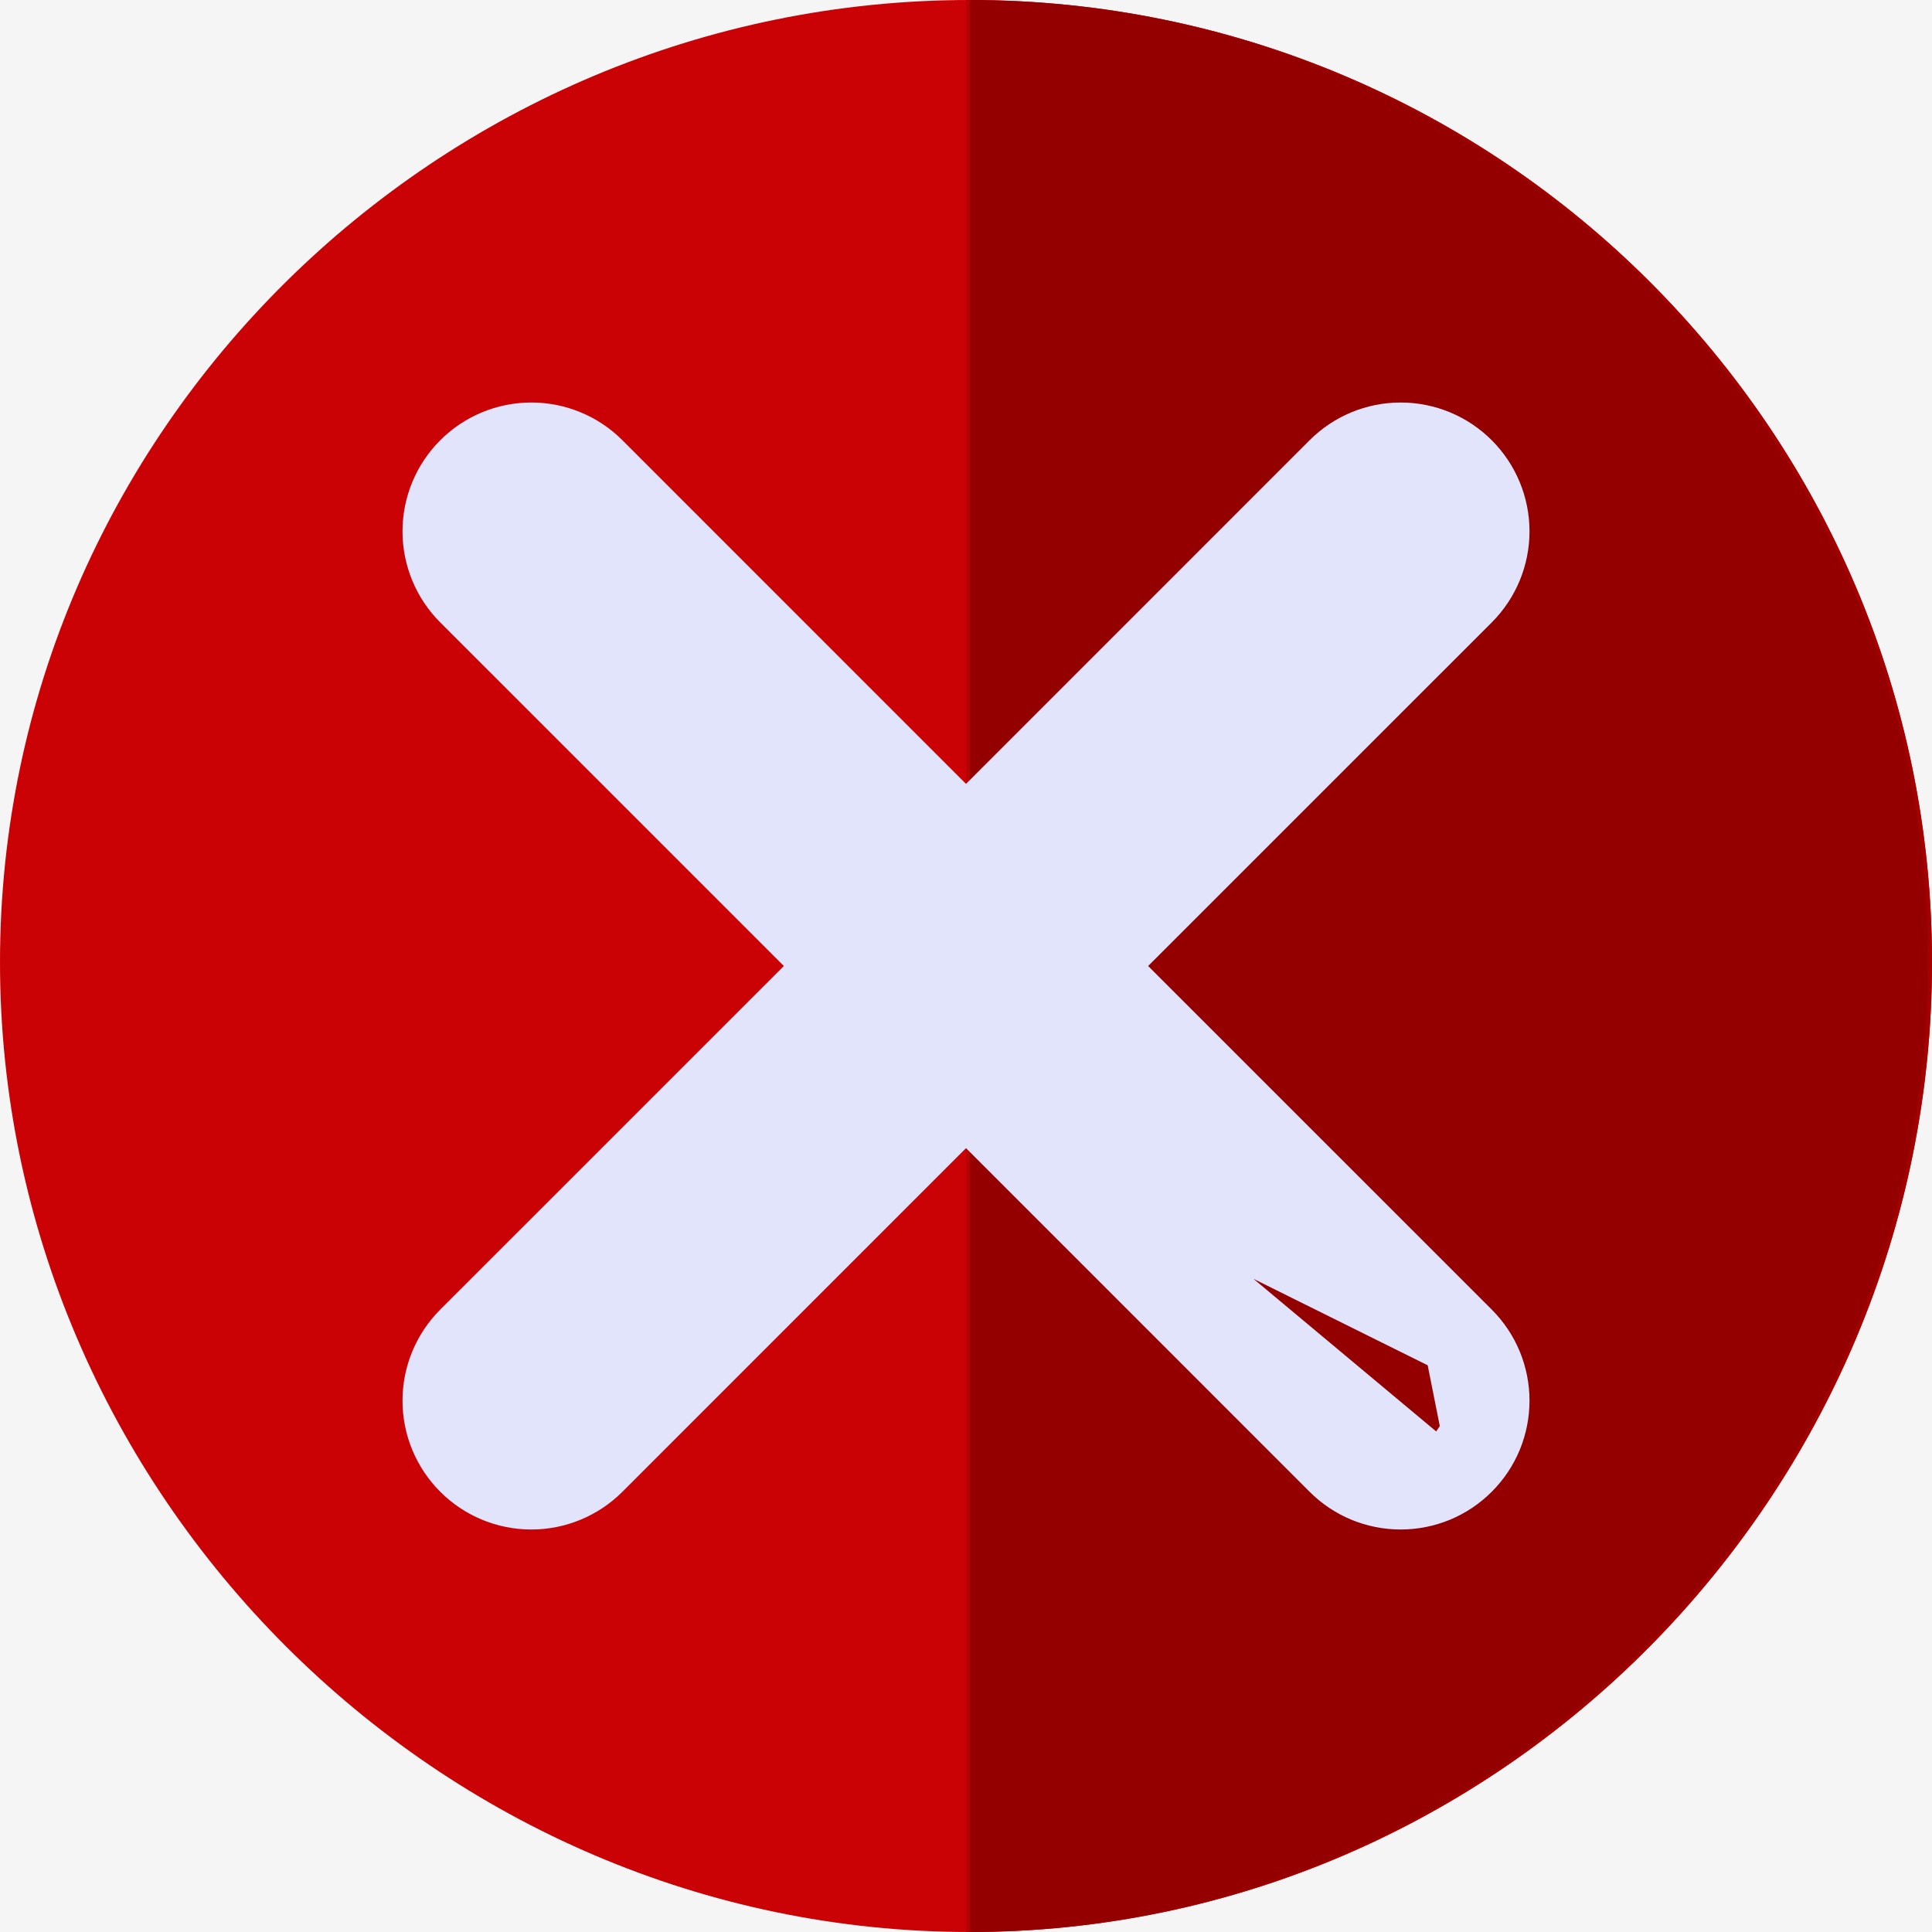
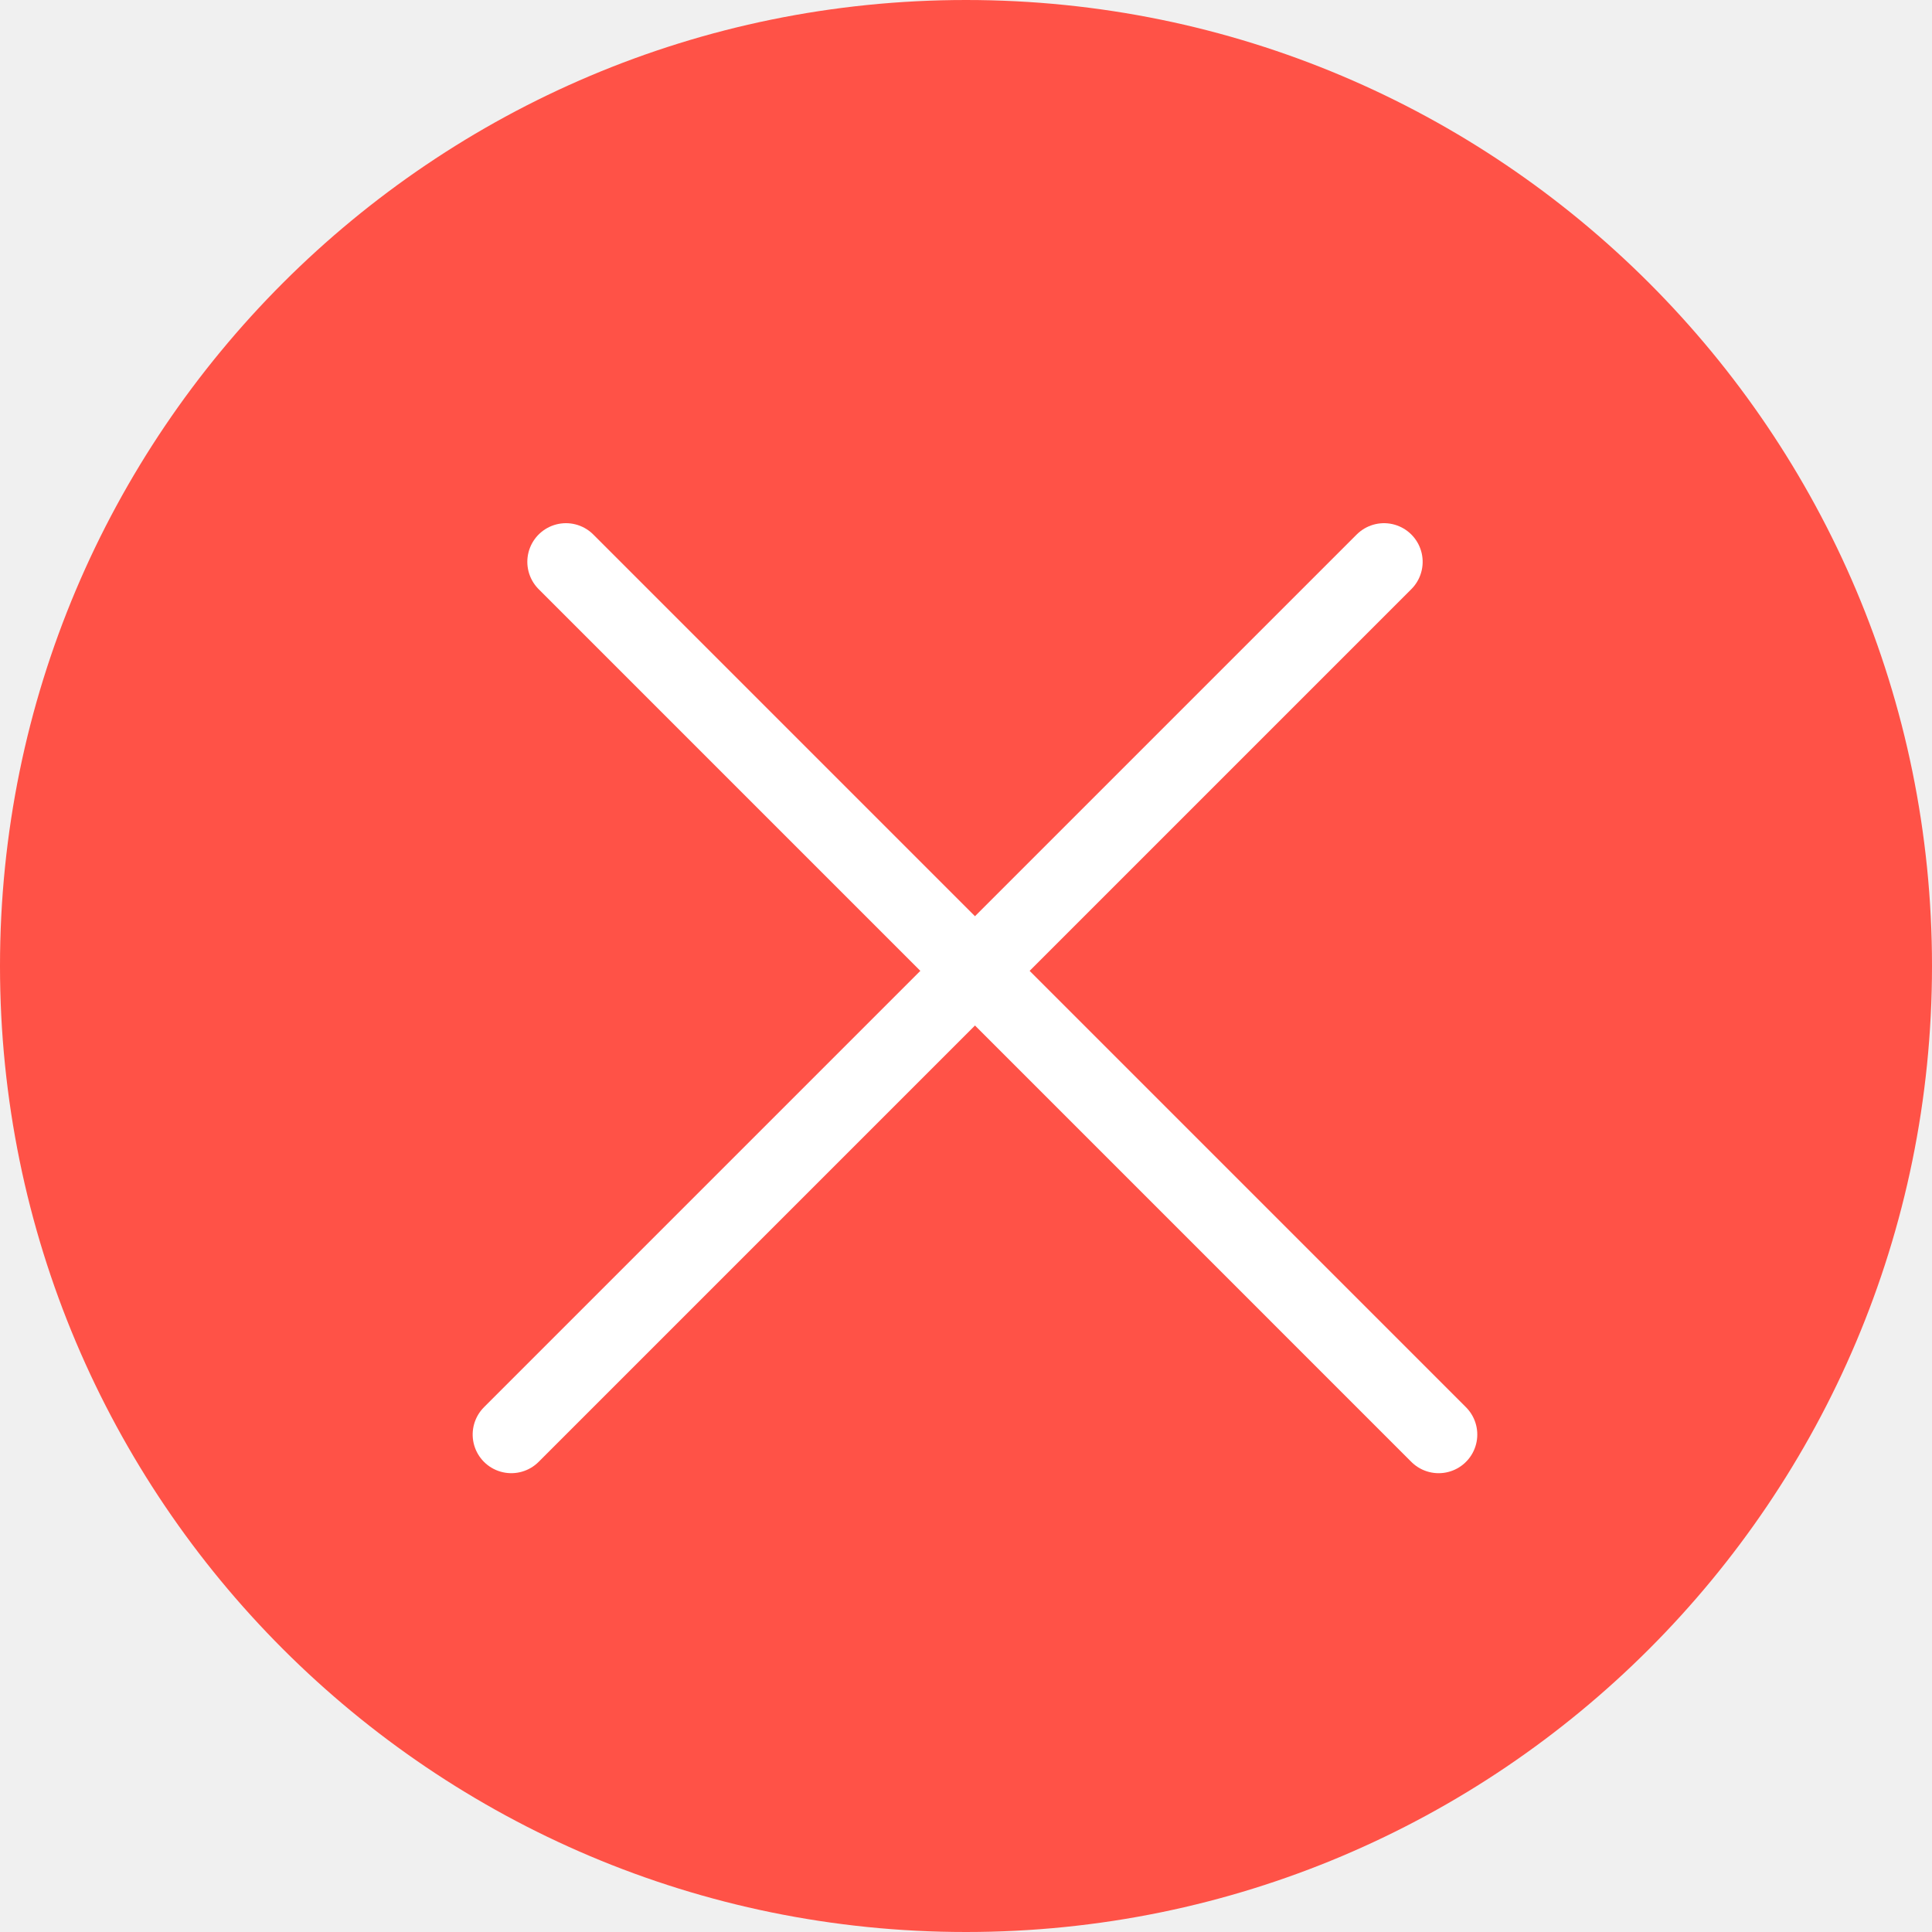
- <svg xmlns="http://www.w3.org/2000/svg" width="48" height="48" viewBox="0 0 48 48" fill="none">
-   <rect width="48" height="48" fill="#F5F5F5" />
-   <path d="M24.094 0C10.903 0 0 10.716 0 23.906C0 37.097 10.903 48 24.094 48C37.284 48 48 37.097 48 23.906C48 10.716 37.284 0 24.094 0Z" fill="#CA0206" />
-   <path d="M48 23.906C48 37.097 37.285 48 24.094 48V0C37.285 0 48 10.716 48 23.906Z" fill="#A40000" />
-   <g style="mix-blend-mode:color-burn">
-     <path d="M47.906 23.906C47.906 37.097 37.19 48 24 48V0C37.19 0 47.906 10.716 47.906 23.906Z" fill="#0069A4" fill-opacity="0.1" />
+ <svg xmlns="http://www.w3.org/2000/svg" width="50" height="50" viewBox="0 0 50 50" fill="none">
+   <g id="Component 2" clip-path="url(#clip0_559_77829)">
+     <path id="Vector" d="M25 50C38.807 50 50 38.807 50 25C50 11.193 38.807 0 25 0C11.193 0 0 11.193 0 25C0 38.807 11.193 50 25 50Z" fill="#FF5247" />
+     <g id="Group 1578">
+       <line id="Line 19" x1="14.647" y1="14.54" x2="37.232" y2="37.126" stroke="white" stroke-width="2" stroke-linecap="round" />
+       <line id="Line 20" x1="1" y1="-1" x2="32.941" y2="-1" transform="matrix(-0.707107 0.707107 0.707107 0.707107 37.2324 14.54)" stroke="white" stroke-width="2" stroke-linecap="round" />
+     </g>
  </g>
-   <path d="M36.355 33.243L36.355 33.243C36.56 33.448 36.722 33.69 36.833 33.957C36.943 34.224 37 34.51 37 34.799C37 35.088 36.943 35.374 36.833 35.642L36.355 33.243ZM36.355 33.243L27.111 24L36.355 14.757L36.355 14.757C36.768 14.344 37 13.784 37 13.201C37 12.617 36.768 12.057 36.355 11.645C35.943 11.232 35.383 11 34.799 11C34.216 11 33.656 11.232 33.243 11.645L33.243 11.645L24 20.889L14.757 11.645L14.757 11.645C14.344 11.232 13.784 11 13.201 11C12.617 11 12.057 11.232 11.645 11.645C11.232 12.057 11 12.617 11 13.201C11 13.784 11.232 14.344 11.645 14.757L11.645 14.757L20.889 24L11.645 33.243L11.645 33.243C11.232 33.656 11 34.216 11 34.799C11 35.383 11.232 35.943 11.645 36.355C12.057 36.768 12.617 37 13.201 37C13.784 37 14.344 36.768 14.757 36.355L14.757 36.355L24 27.111M36.355 33.243L24 27.111M24 27.111L33.243 36.355L33.243 36.355C33.448 36.56 33.69 36.722 33.957 36.833C34.224 36.943 34.51 37 34.799 37C35.088 37 35.374 36.943 35.642 36.833L24 27.111ZM36.355 36.355C36.151 36.56 35.908 36.722 35.642 36.833L36.355 36.355ZM36.355 36.355C36.56 36.151 36.722 35.908 36.833 35.642L36.355 36.355Z" fill="#E1E4FB" stroke="#E1E4FB" stroke-width="2" stroke-linejoin="round" />
+   <defs>
+     <clipPath id="clip0_559_77829">
+       <rect width="50" height="50" fill="white" />
+     </clipPath>
+   </defs>
</svg>
